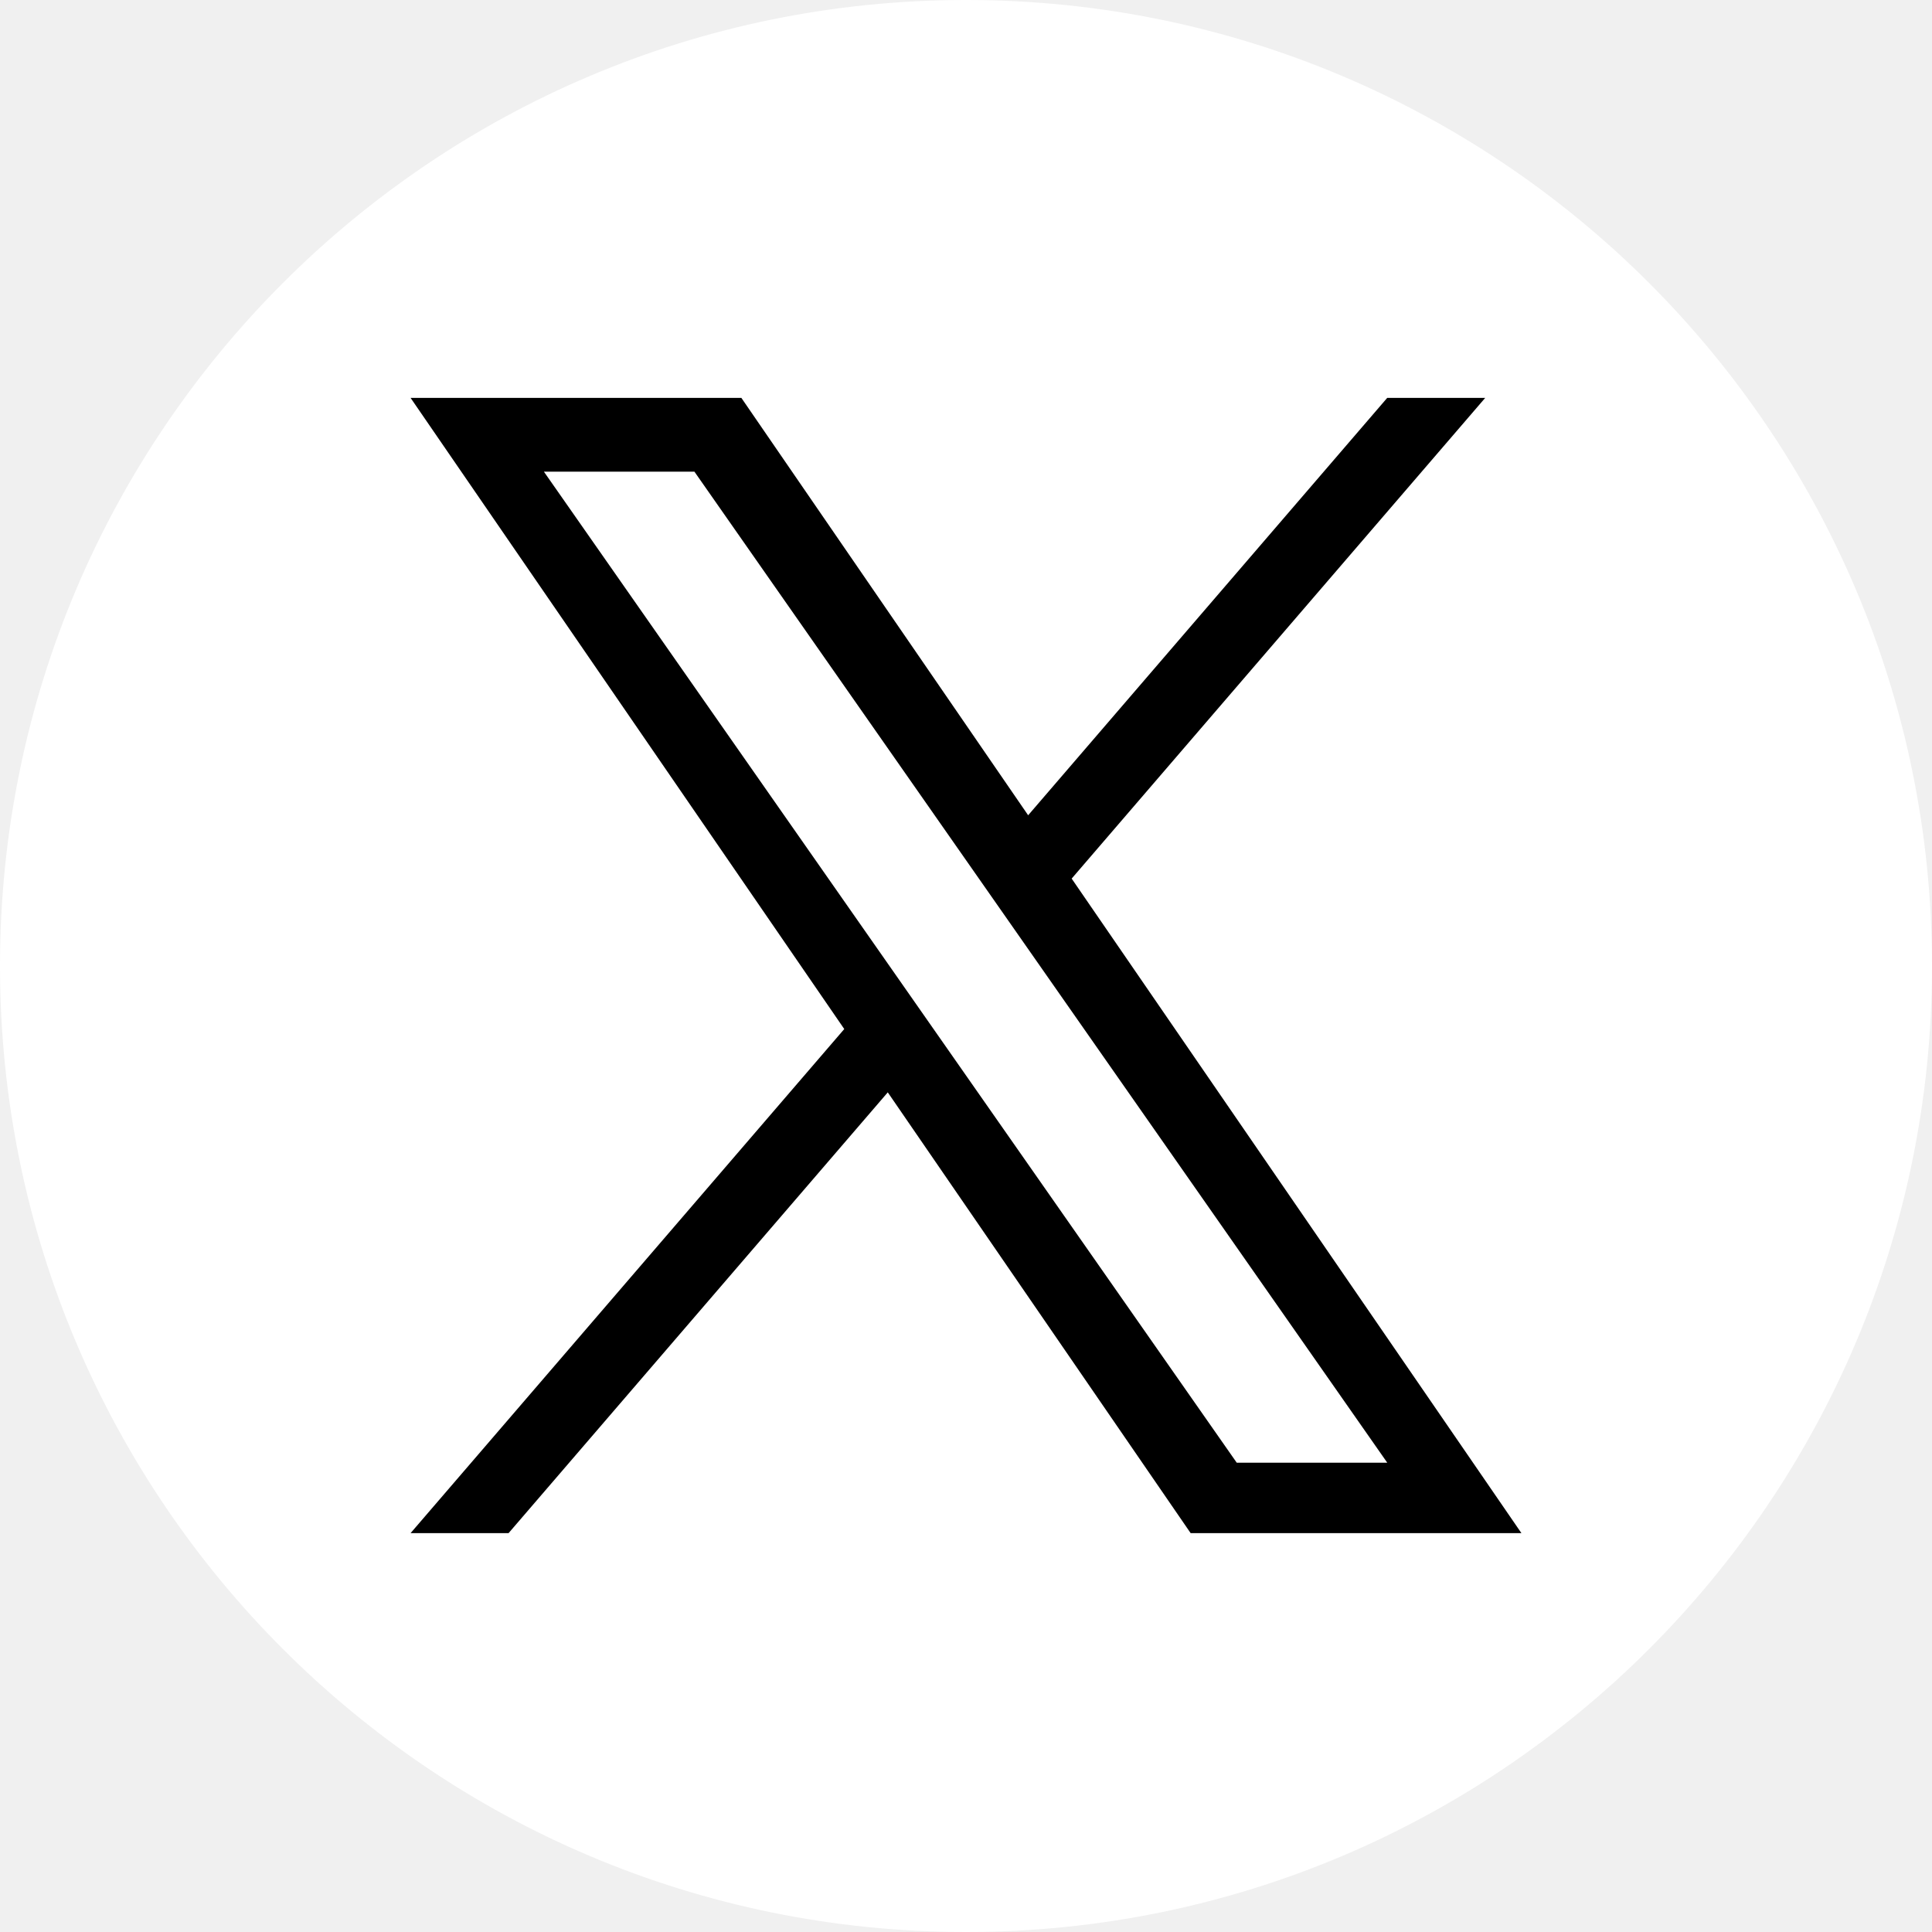
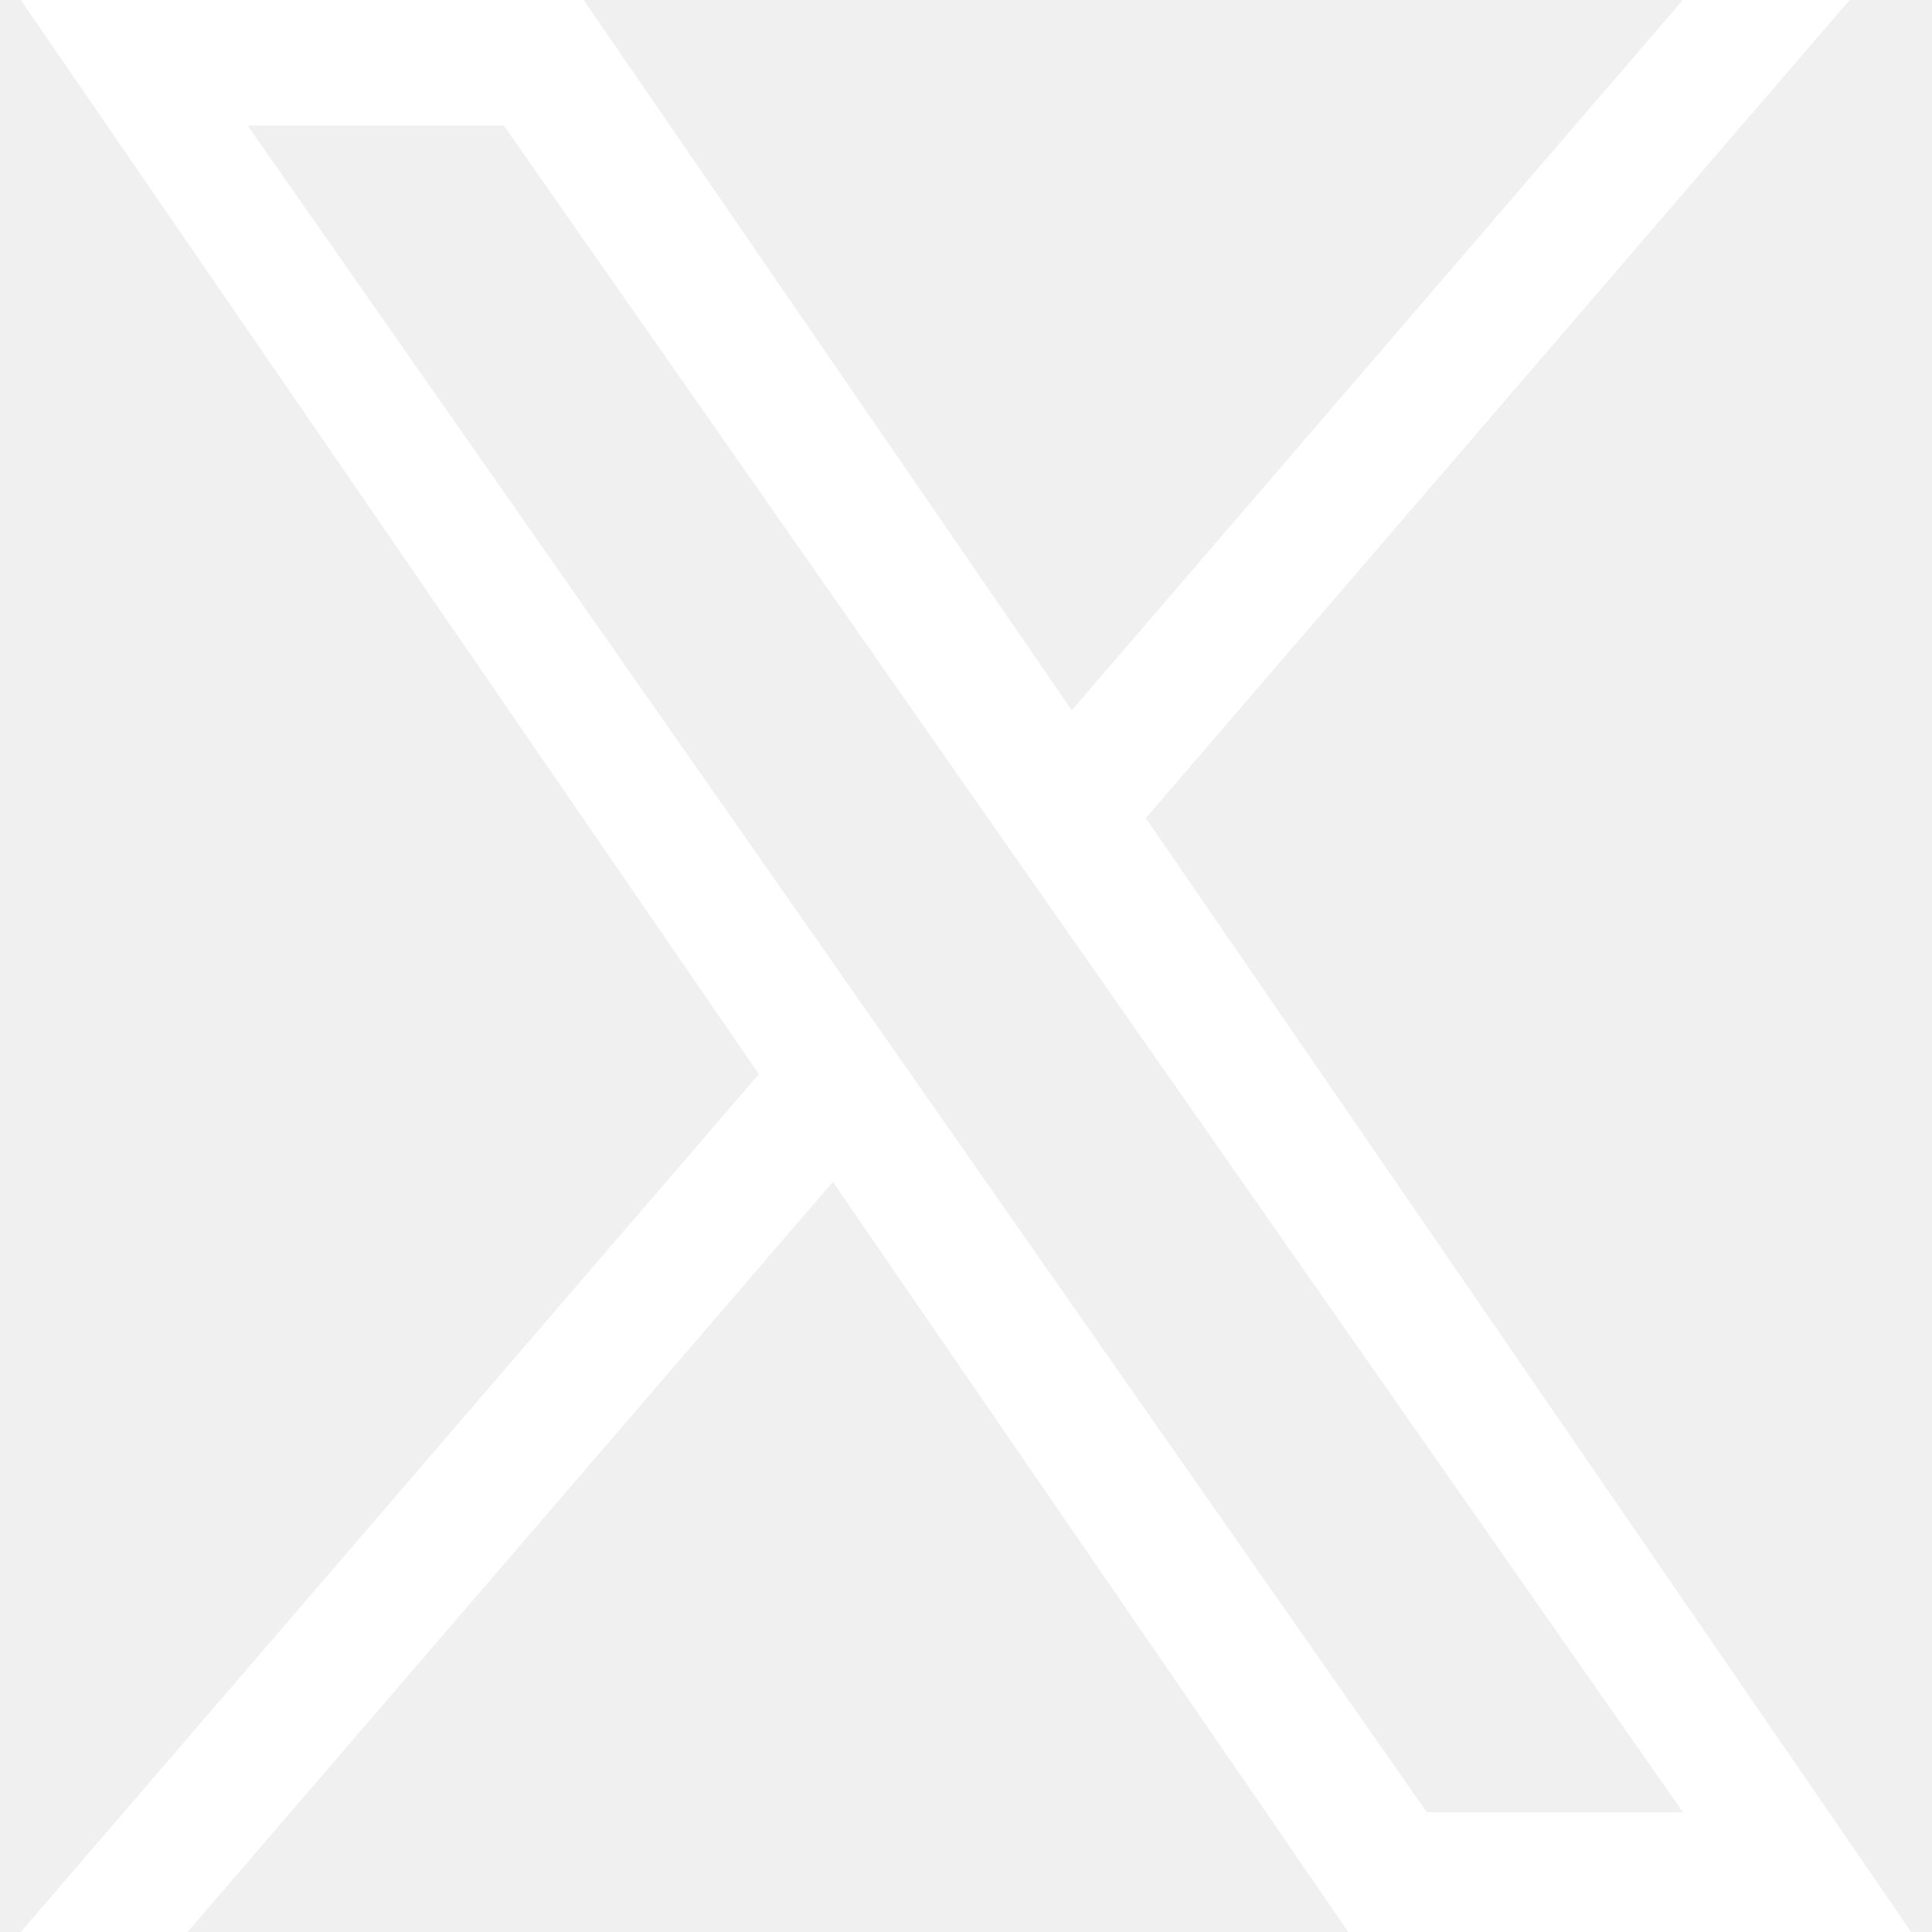
- <svg xmlns="http://www.w3.org/2000/svg" version="1.1" width="512" height="512" x="0" y="0" viewBox="0 0 1227 1227" style="enable-background:new 0 0 512 512" xml:space="preserve" class="">
+ <svg xmlns="http://www.w3.org/2000/svg" version="1.1" width="512" height="512" x="0" y="0" viewBox="0 0 1226.37 1226.37" style="enable-background:new 0 0 512 512" xml:space="preserve" class="">
  <g>
-     <path d="M613.5 0C274.685 0 0 274.685 0 613.5S274.685 1227 613.5 1227 1227 952.315 1227 613.5 952.315 0 613.5 0z" fill="#ffffff" opacity="1" data-original="#000000" class="" />
-     <path fill="#000" d="m680.617 557.98 262.632-305.288h-62.235L652.97 517.77 470.833 252.692H260.759l275.427 400.844-275.427 320.142h62.239l240.82-279.931 192.35 279.931h210.074L680.601 557.98zM345.423 299.545h95.595l440.024 629.411h-95.595z" opacity="1" data-original="#ffffff" class="" />
+     <path d="M727.348 519.284 1174.075 0h-105.86L680.322 450.887 370.513 0H13.185l468.492 681.821L13.185 1226.37h105.866l409.625-476.152 327.181 476.152h357.328L727.322 519.284zM582.35 687.828l-47.468-67.894-377.686-540.24H319.8l304.797 435.991 47.468 67.894 396.2 566.721H905.661L582.35 687.854z" fill="#fff" opacity="1" data-original="#000000" class="" />
  </g>
</svg>
